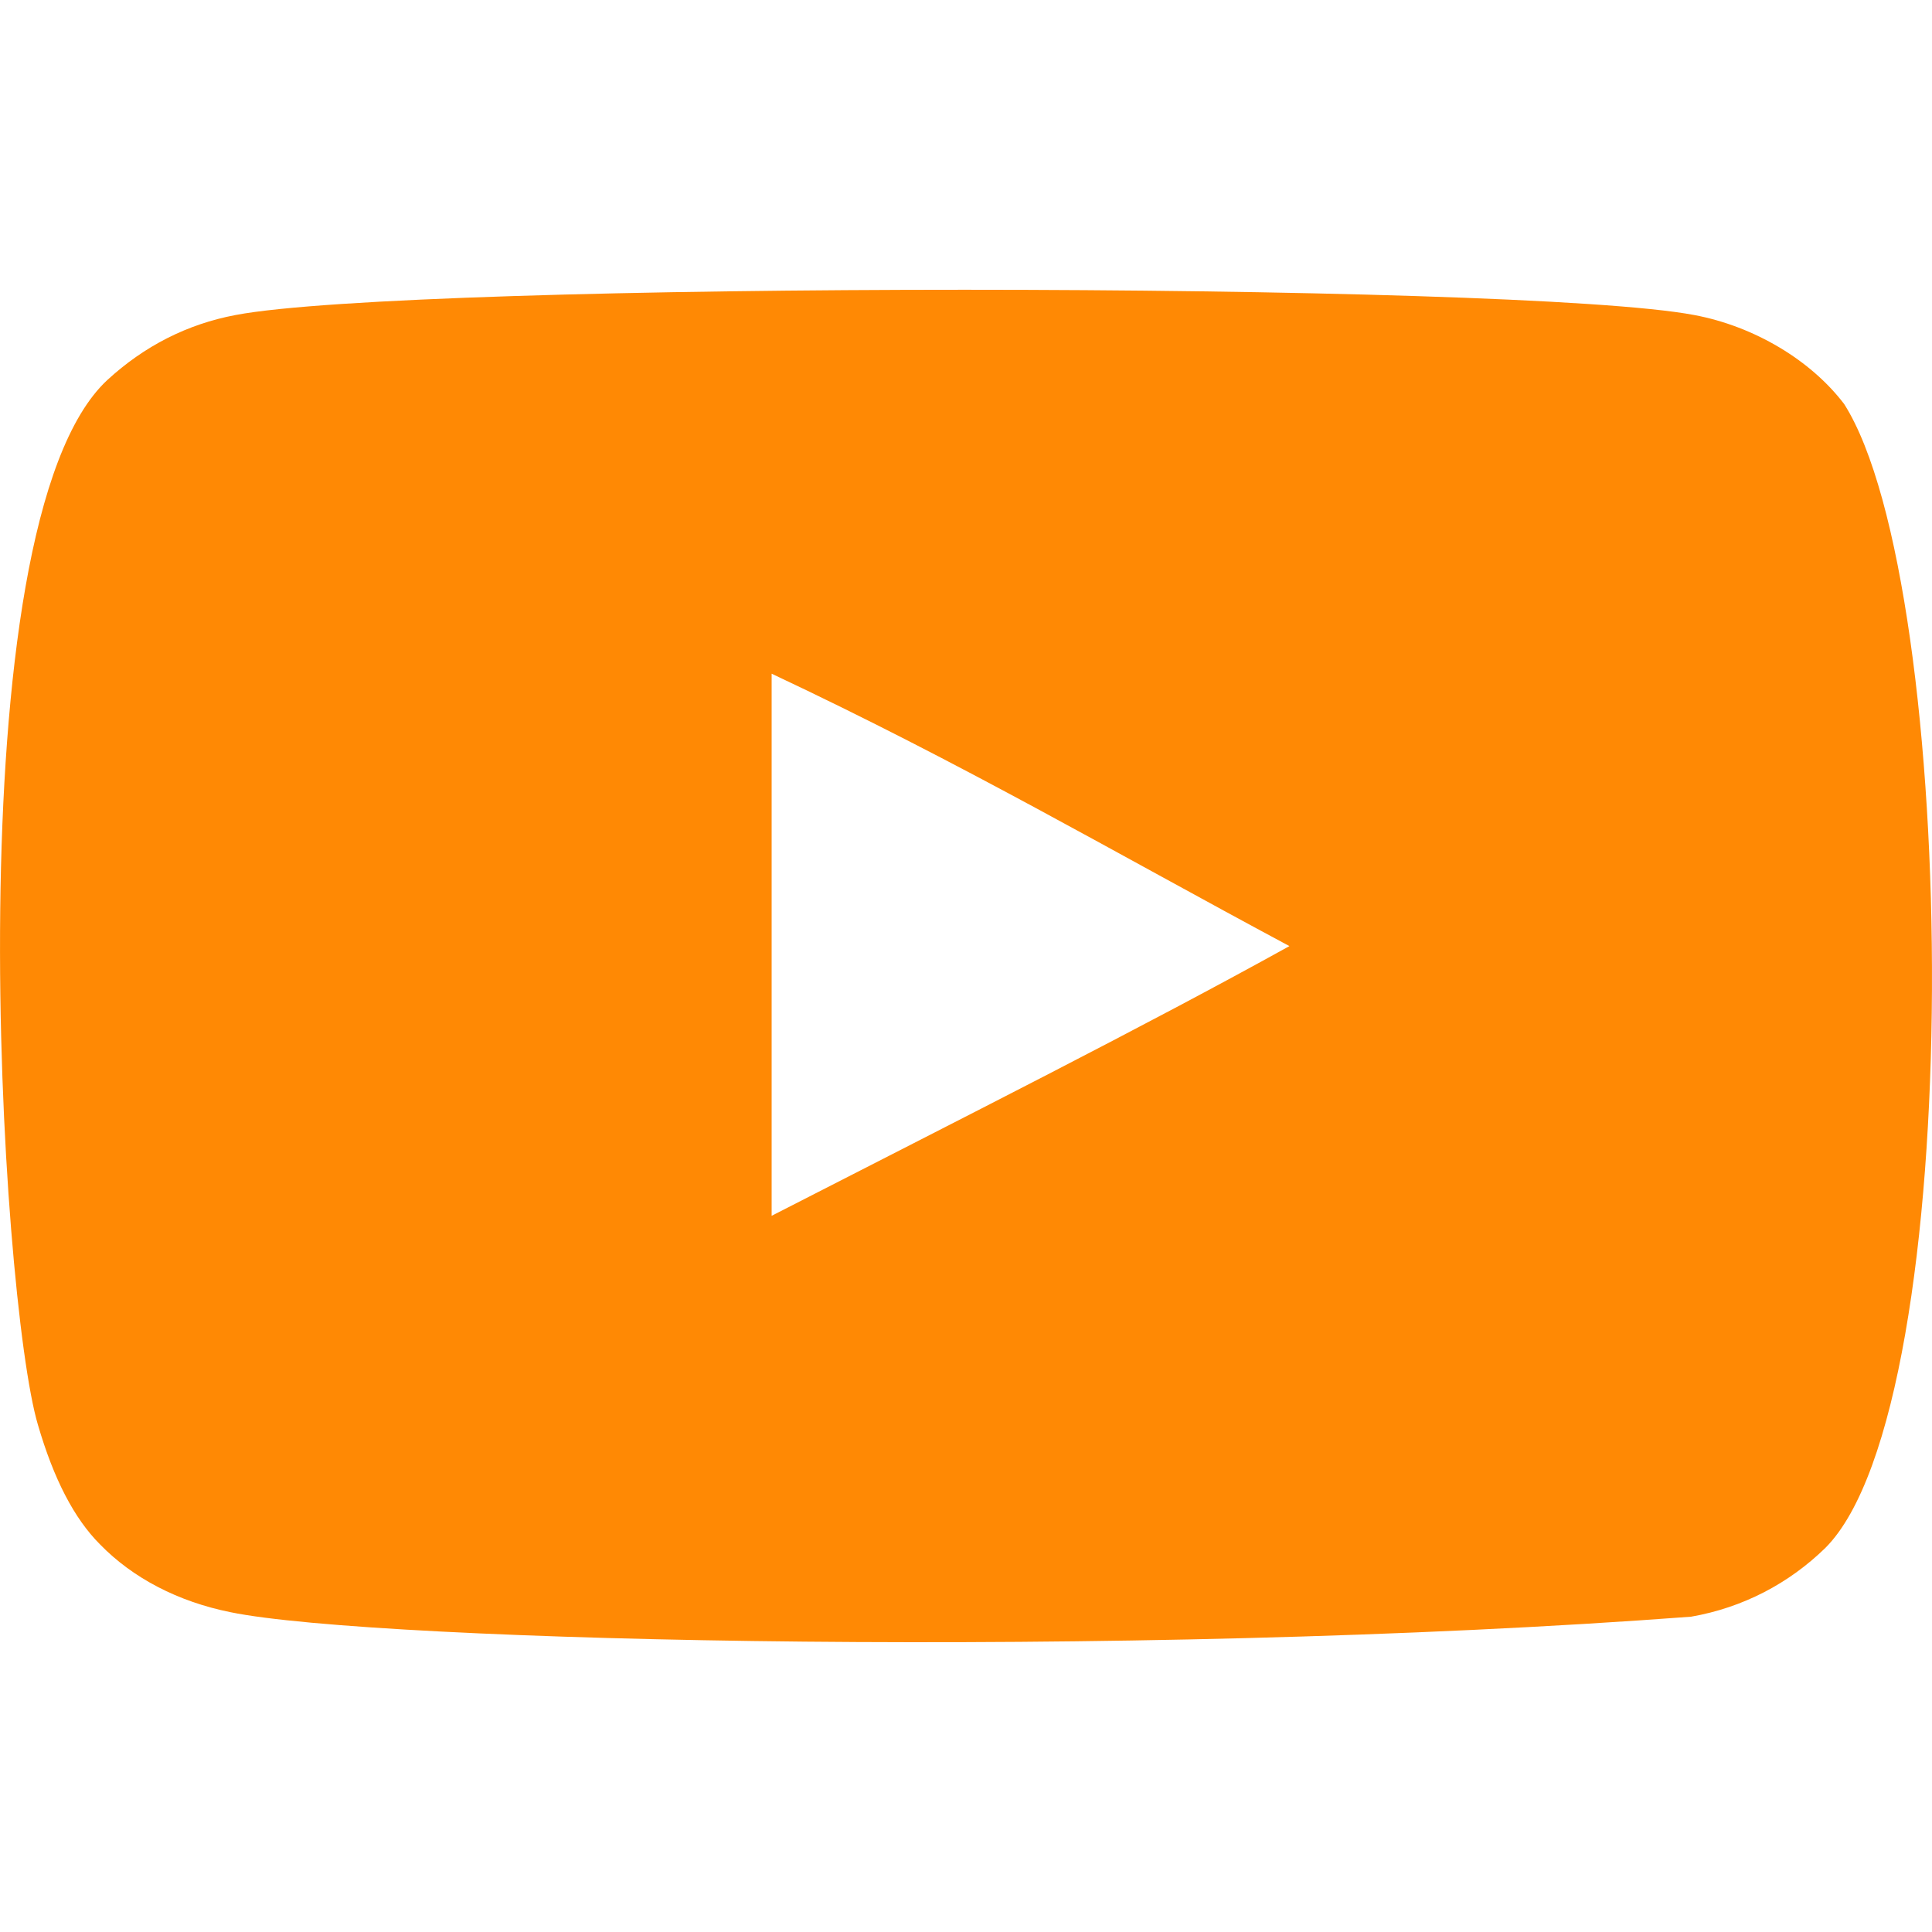
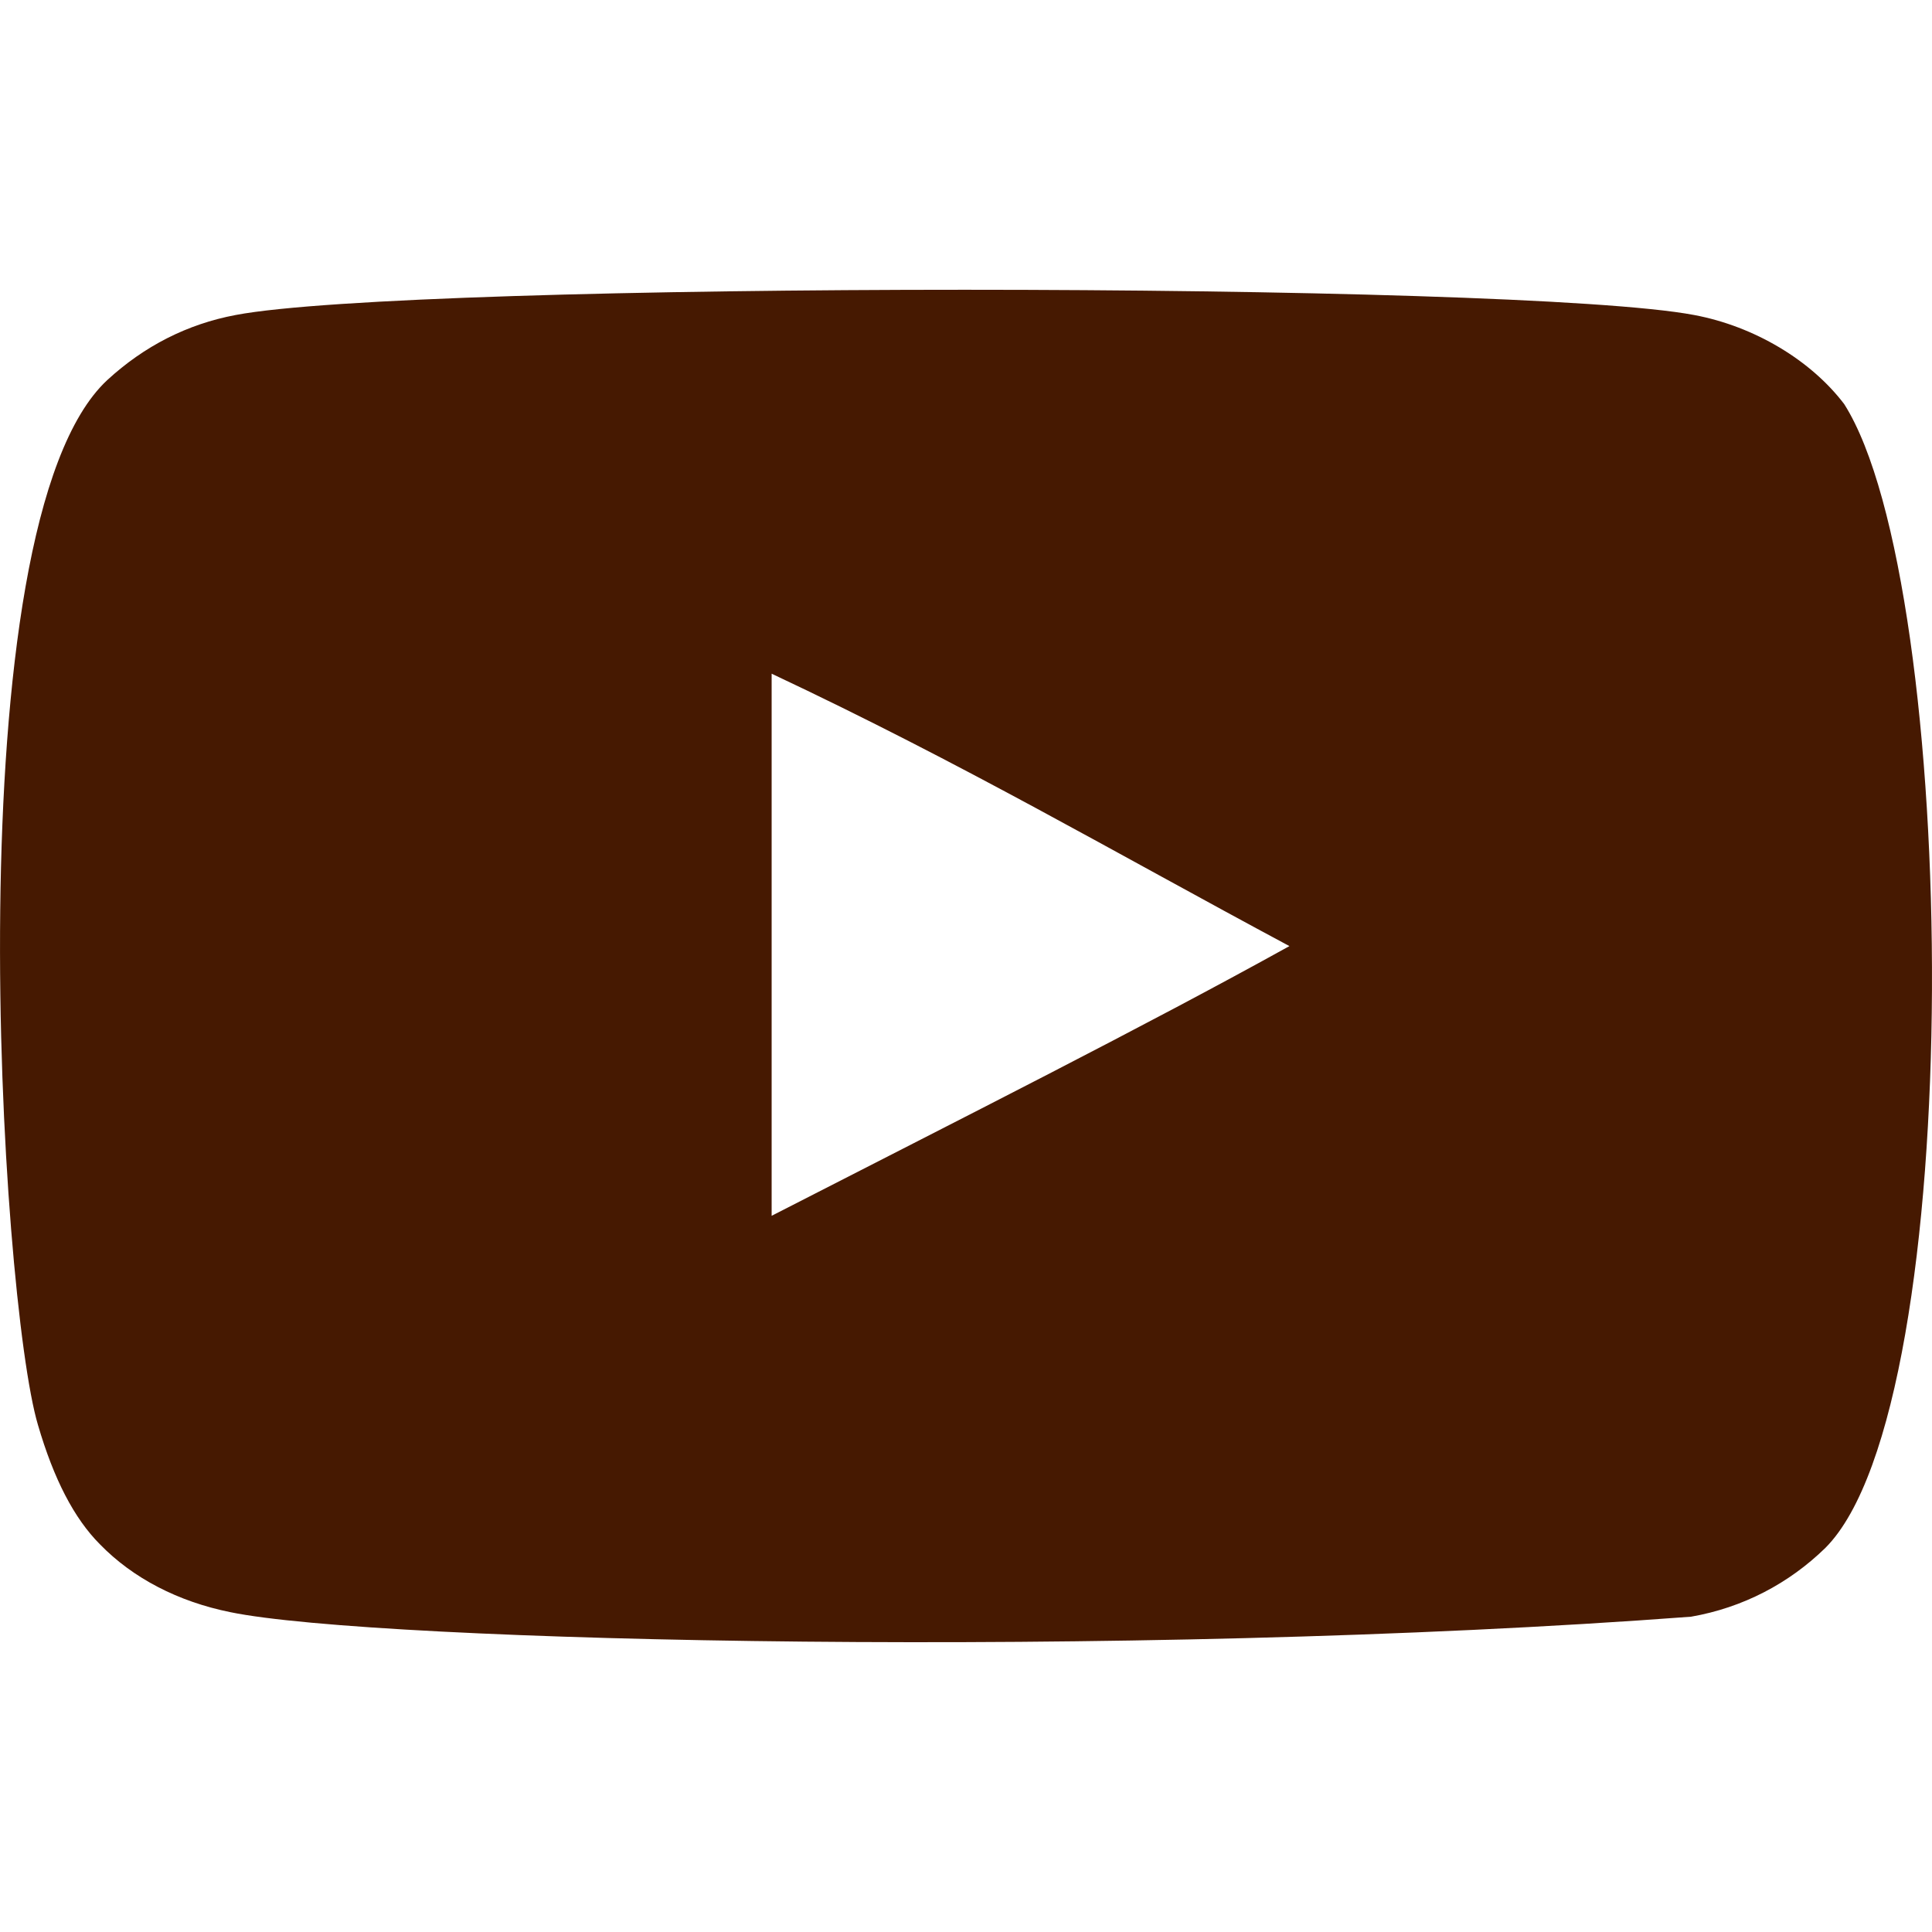
- <svg xmlns="http://www.w3.org/2000/svg" width="800px" height="800px" viewBox="0 -3 20 20" version="1.1" fill="#ff8904">
+ <svg xmlns="http://www.w3.org/2000/svg" width="800px" height="800px" viewBox="0 -3 20 20" version="1.1" fill="#461901">
  <g id="SVGRepo_bgCarrier" stroke-width="0" />
  <g id="SVGRepo_tracerCarrier" stroke-linecap="round" stroke-linejoin="round" />
  <g id="SVGRepo_iconCarrier">
    <defs> </defs>
    <g id="Page-1" stroke="none" stroke-width="1" fill="none" fill-rule="evenodd">
-       <g id="Dribbble-Light-Preview" transform="translate(-300, -7442)" fill="#ff8904">
+       <g id="Dribbble-Light-Preview" transform="translate(-300, -7442)" fill="#461901">
        <g id="icons" transform="translate(56, 160)">
-           <path d="M251.988,7291.586 L251.988,7285.974 C253.981,7286.912 255.524,7287.817 257.348,7288.794 C255.843,7289.628 253.981,7290.565 251.988,7291.586 M263.091,7283.183 C262.747,7282.73 262.162,7282.378 261.538,7282.261 C259.705,7281.913 248.271,7281.912 246.439,7282.261 C245.939,7282.355 245.494,7282.582 245.111,7282.934 C243.5,7284.429 244.005,7292.452 244.393,7293.751 C244.557,7294.313 244.768,7294.719 245.034,7294.986 C245.376,7295.338 245.845,7295.58 246.384,7295.689 C247.893,7296.001 255.668,7296.175 261.506,7295.736 C262.044,7295.642 262.52,7295.391 262.896,7295.024 C264.386,7293.535 264.284,7285.062 263.091,7283.183" id="youtube-[#ff8904]"> </path>
+           <path d="M251.988,7291.586 L251.988,7285.974 C253.981,7286.912 255.524,7287.817 257.348,7288.794 C255.843,7289.628 253.981,7290.565 251.988,7291.586 M263.091,7283.183 C262.747,7282.73 262.162,7282.378 261.538,7282.261 C259.705,7281.913 248.271,7281.912 246.439,7282.261 C245.939,7282.355 245.494,7282.582 245.111,7282.934 C243.5,7284.429 244.005,7292.452 244.393,7293.751 C244.557,7294.313 244.768,7294.719 245.034,7294.986 C245.376,7295.338 245.845,7295.58 246.384,7295.689 C247.893,7296.001 255.668,7296.175 261.506,7295.736 C262.044,7295.642 262.52,7295.391 262.896,7295.024 C264.386,7293.535 264.284,7285.062 263.091,7283.183" id="youtube-[#461901]"> </path>
        </g>
      </g>
    </g>
  </g>
</svg>
